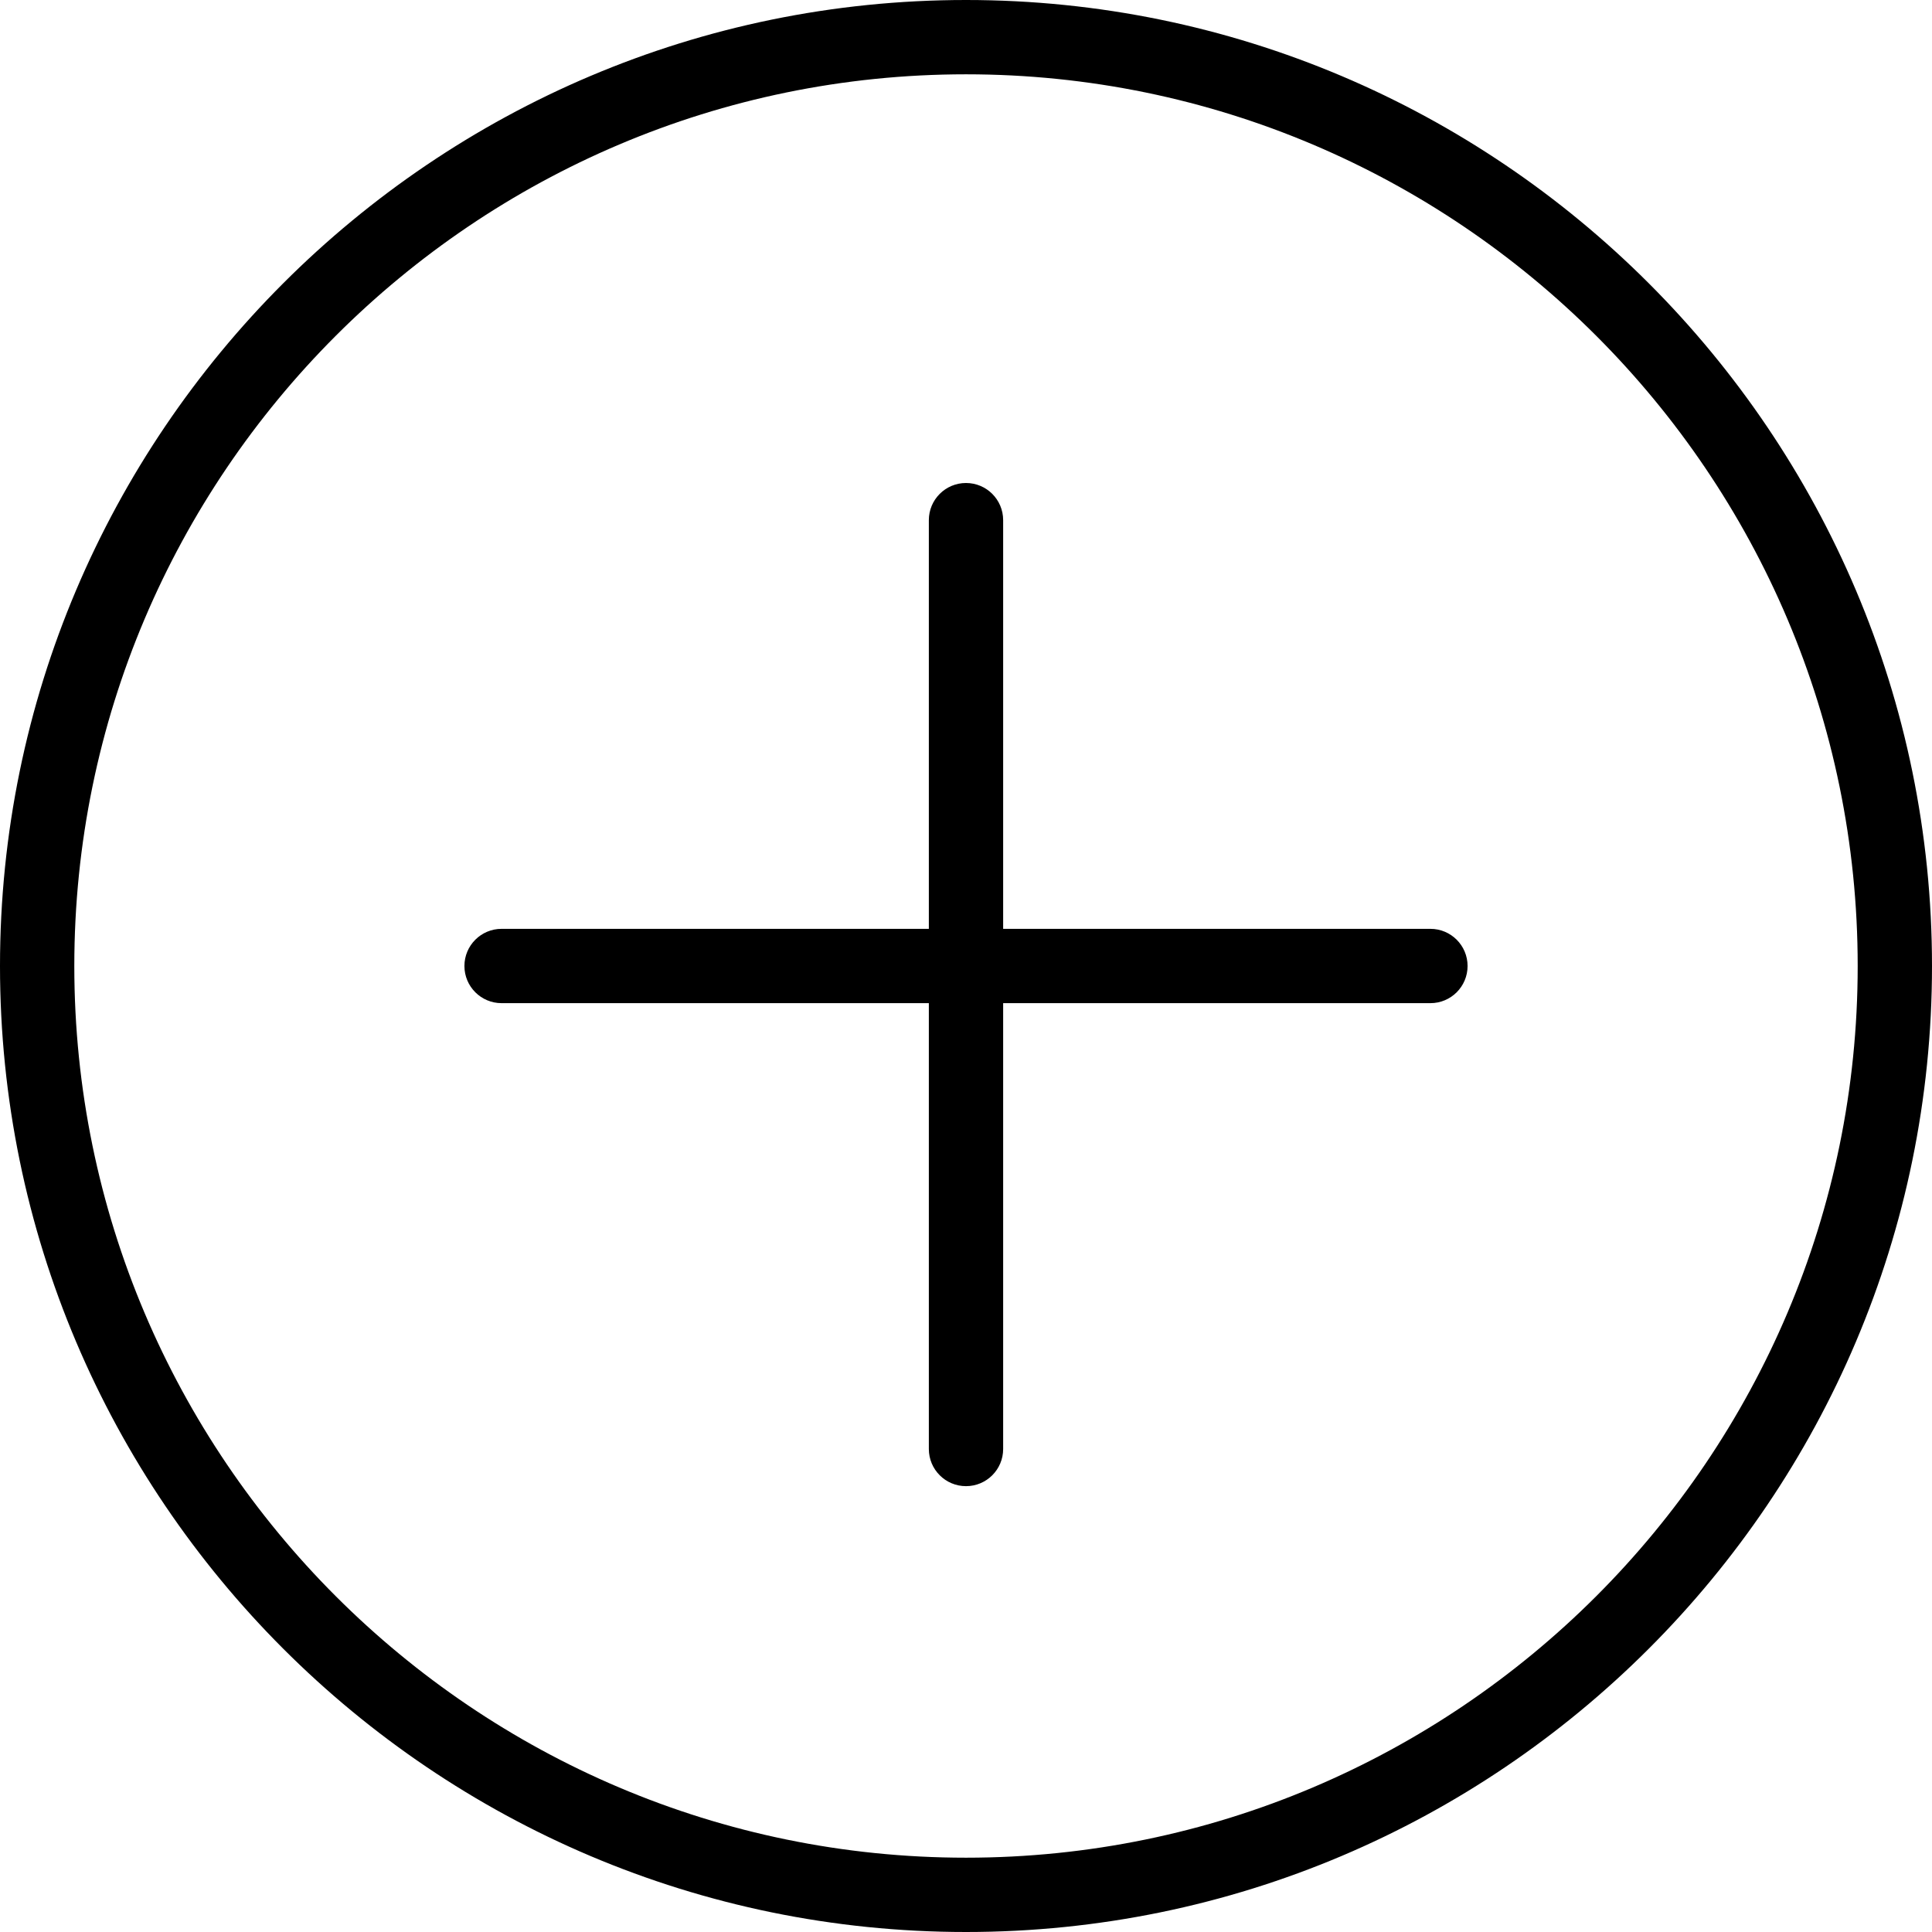
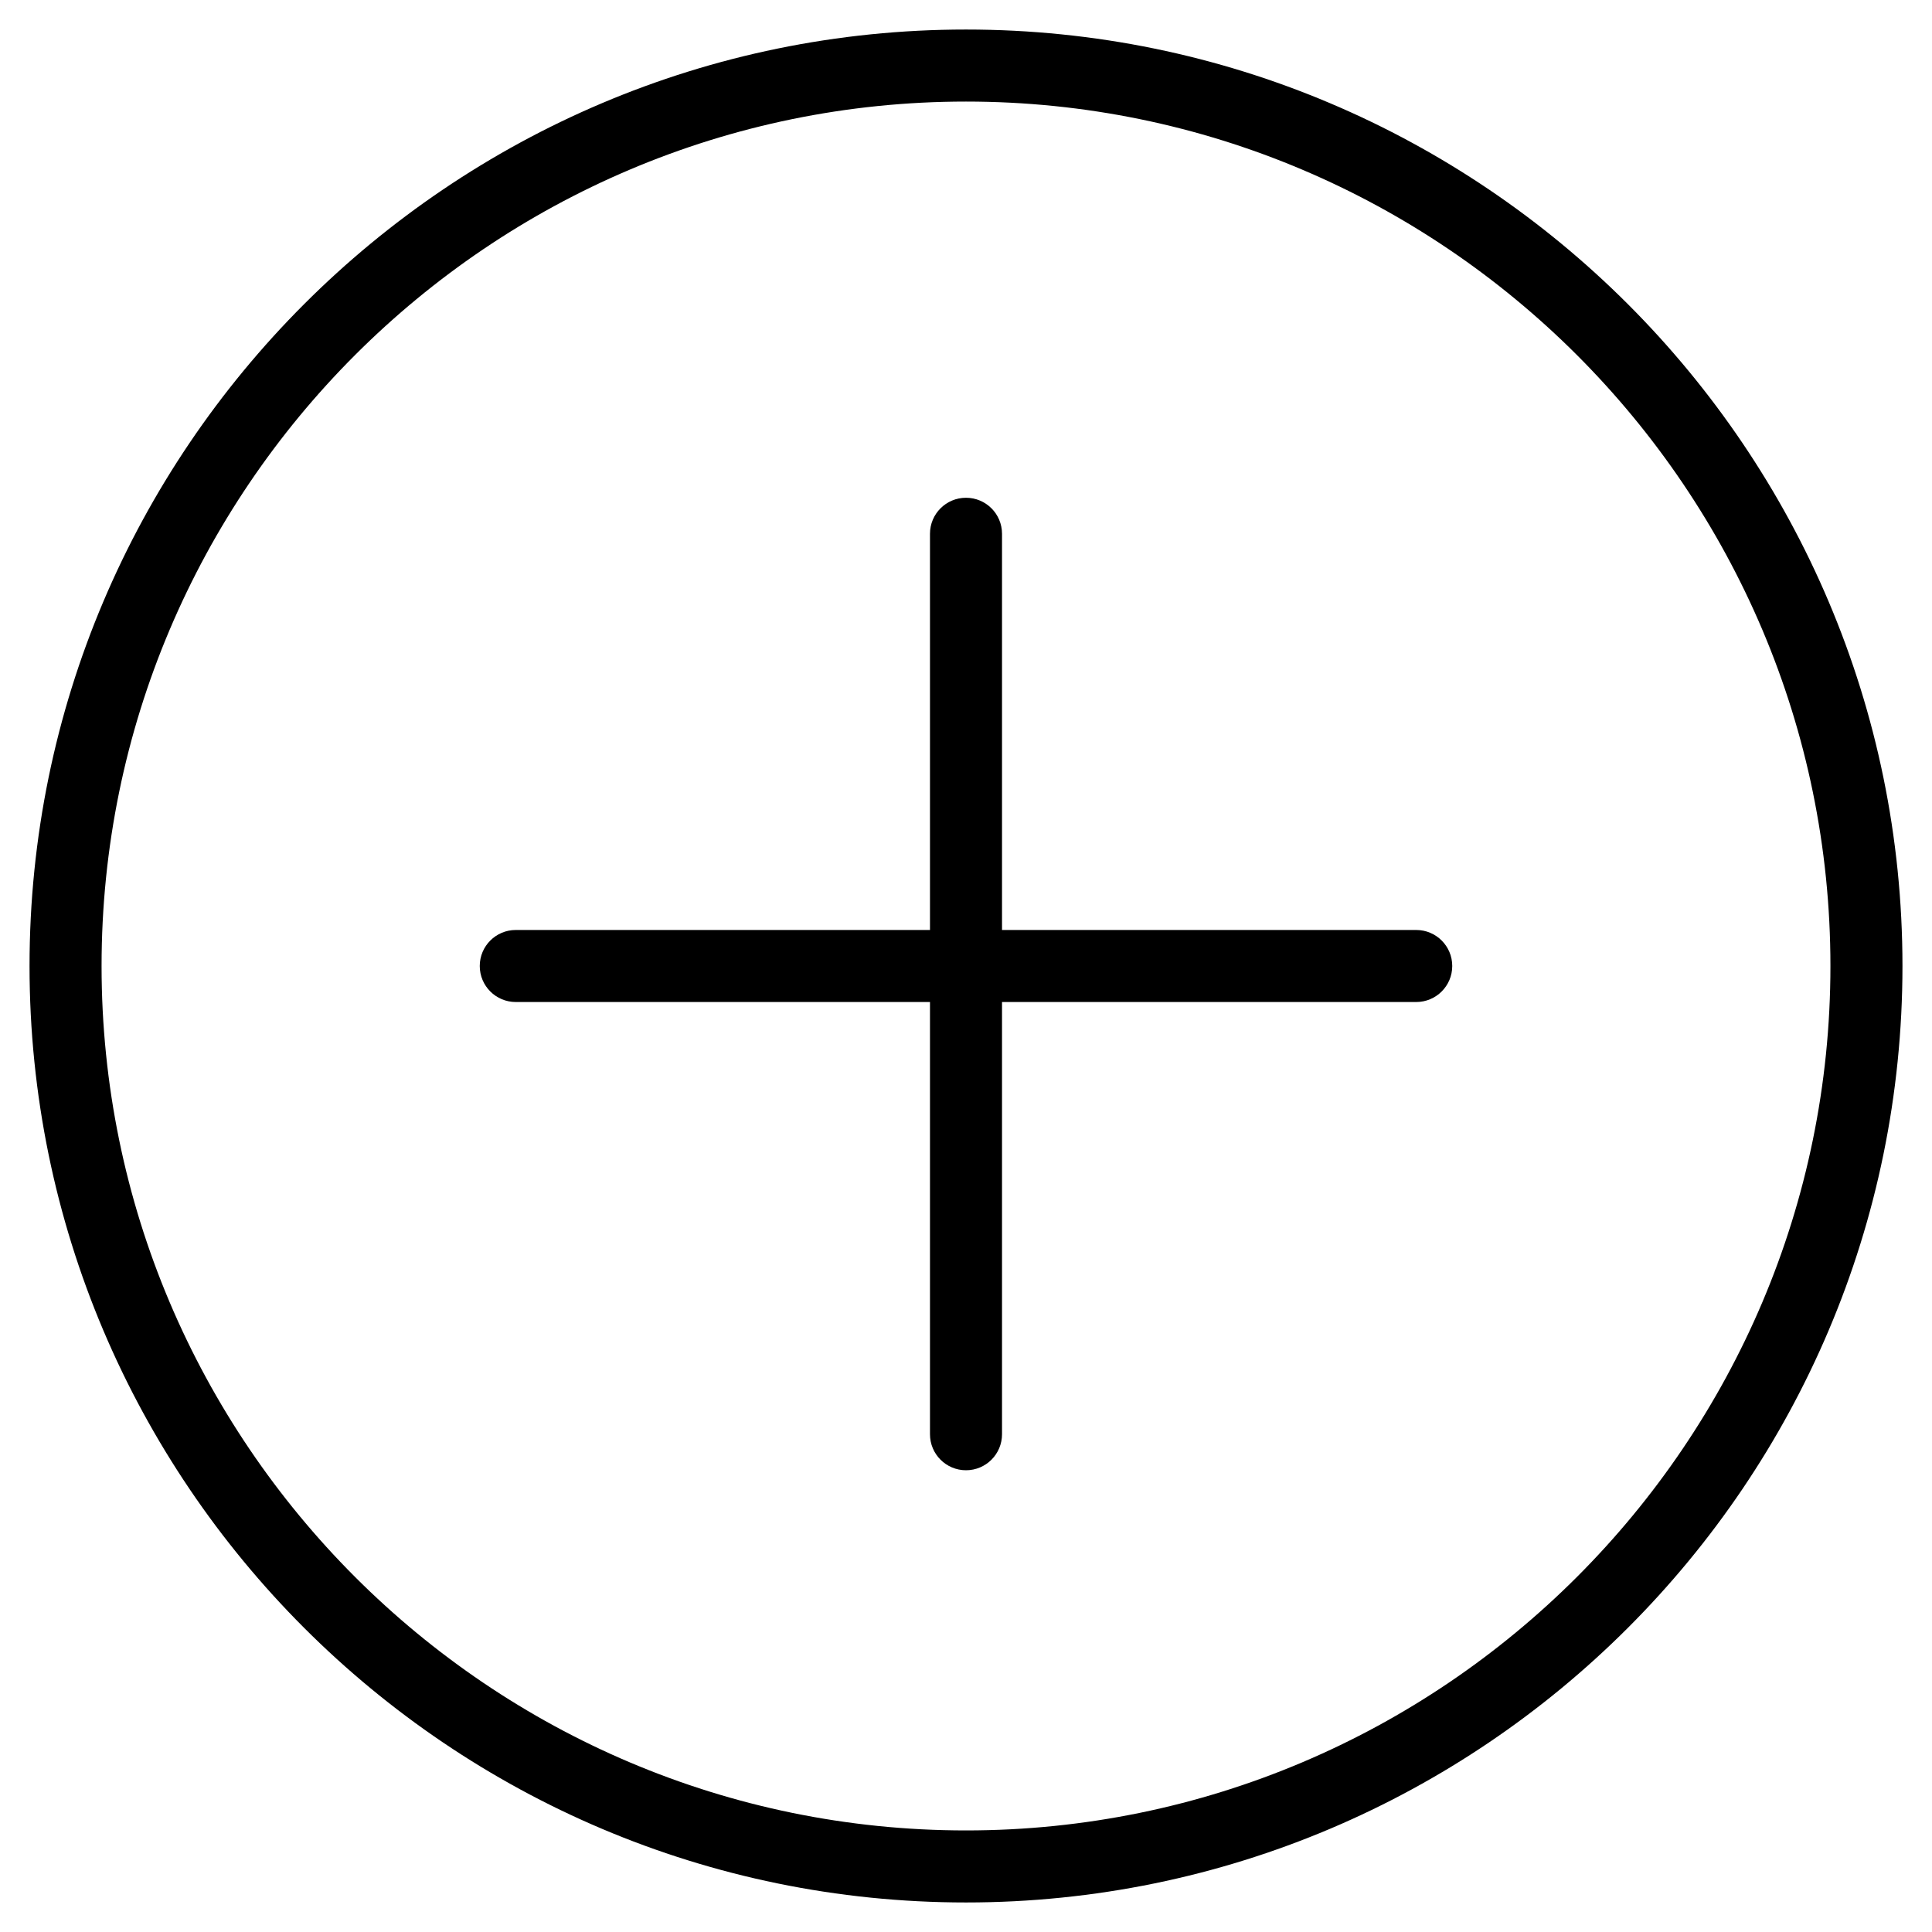
- <svg xmlns="http://www.w3.org/2000/svg" version="1.1" id="Capa_1" x="0px" y="0px" viewBox="0 0 52 52" style="enable-background:new 0 0 52 52;" xml:space="preserve">
-   <g>
-     <path d="M26,0C11.664,0,0,11.663,0,26s11.664,26,26,26s26-11.663,26-26S40.336,0,26,0z M26,50C12.767,50,2,39.233,2,26   S12.767,2,26,2s24,10.767,24,24S39.233,50,26,50z" />
-     <path d="M38.5,25H27V14c0-0.553-0.448-1-1-1s-1,0.447-1,1v11H13.5c-0.552,0-1,0.447-1,1s0.448,1,1,1H25v12c0,0.553,0.448,1,1,1   s1-0.447,1-1V27h11.5c0.552,0,1-0.447,1-1S39.052,25,38.5,25z" />
+ <svg xmlns="http://www.w3.org/2000/svg" version="1.1" id="Capa_1" x="0px" y="0px" viewBox="0 0 52 52" style="enable-background:new 0 0 52 52;" xml:space="preserve" width="512px" height="512px">
+   <g transform="matrix(0.969426 0 0 0.969426 0.794921 0.794921)">
+     <g>
+       <path d="M26,0C11.664,0,0,11.663,0,26s11.664,26,26,26s26-11.663,26-26S40.336,0,26,0z M26,50C12.767,50,2,39.233,2,26   S12.767,2,26,2s24,10.767,24,24S39.233,50,26,50z" data-original="#000000" class="active-path" fill="#000000" />
+       <path d="M38.5,25H27V14c0-0.553-0.448-1-1-1s-1,0.447-1,1v11H13.5c-0.552,0-1,0.447-1,1s0.448,1,1,1H25v12c0,0.553,0.448,1,1,1   s1-0.447,1-1V27h11.5c0.552,0,1-0.447,1-1S39.052,25,38.5,25z" data-original="#000000" class="active-path" fill="#000000" />
+     </g>
  </g>
-   <g>
- </g>
-   <g>
- </g>
-   <g>
- </g>
-   <g>
- </g>
-   <g>
- </g>
-   <g>
- </g>
-   <g>
- </g>
-   <g>
- </g>
-   <g>
- </g>
-   <g>
- </g>
-   <g>
- </g>
-   <g>
- </g>
-   <g>
- </g>
-   <g>
- </g>
-   <g>
- </g>
</svg>
